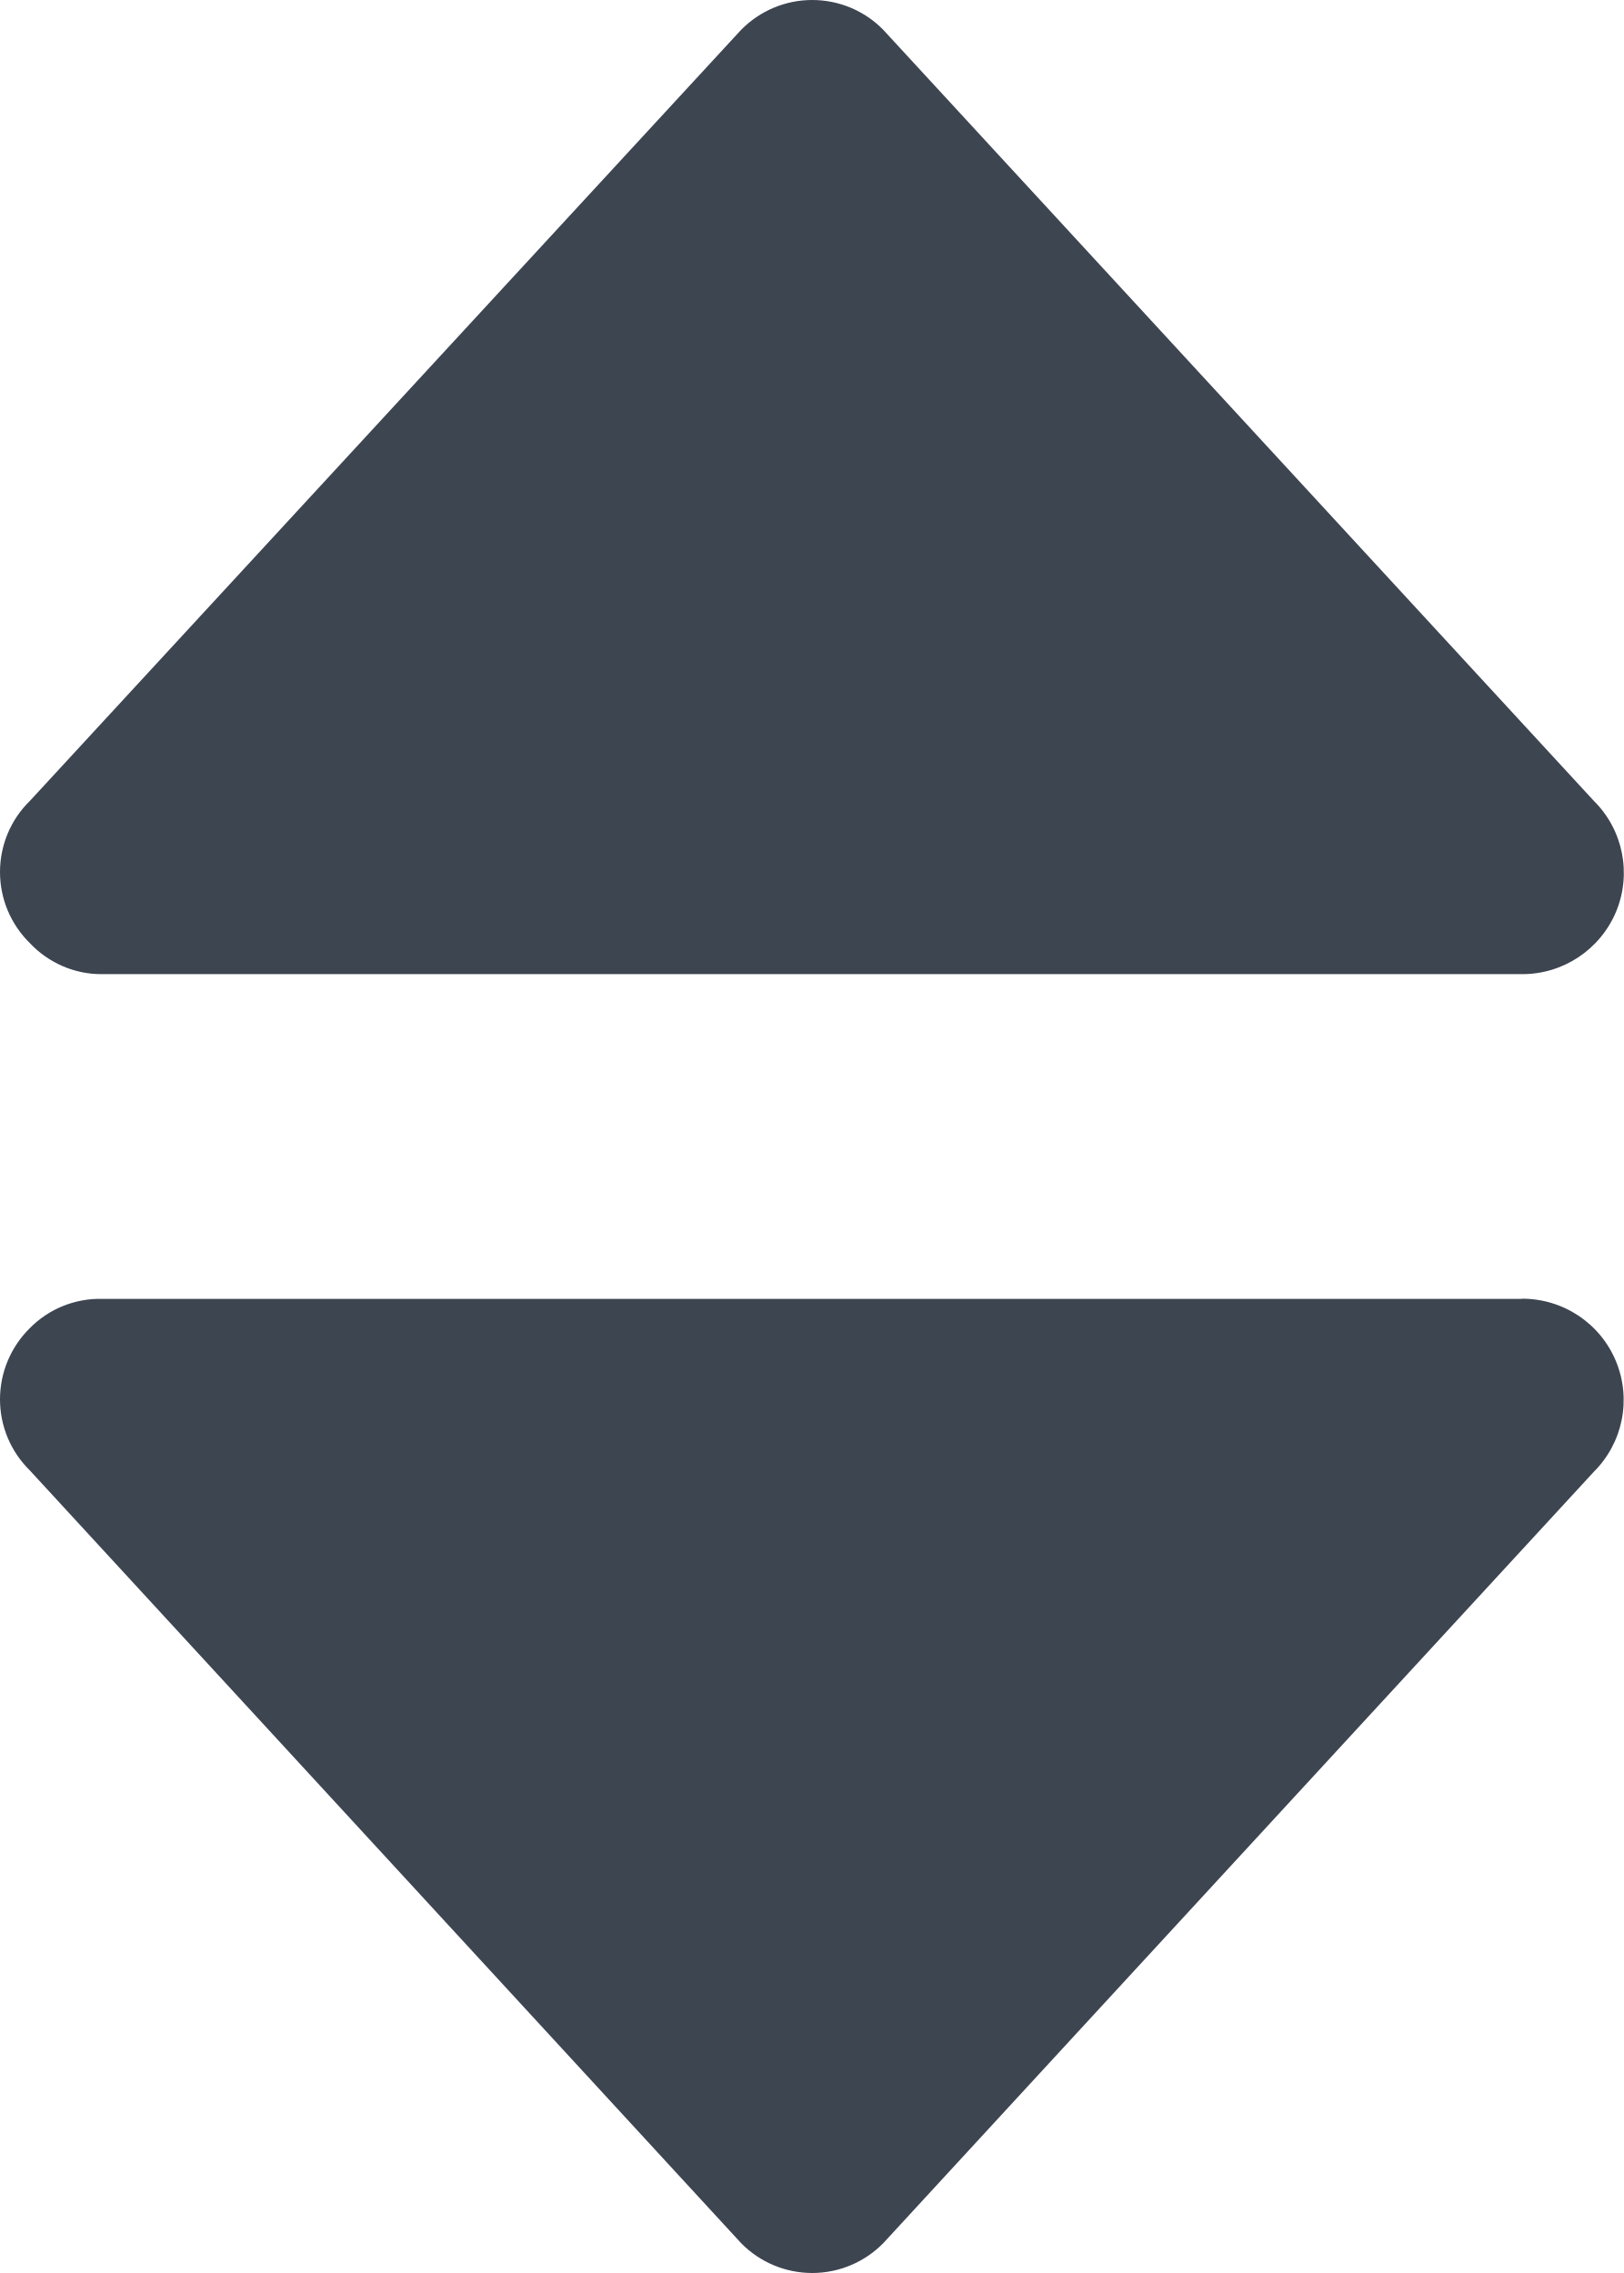
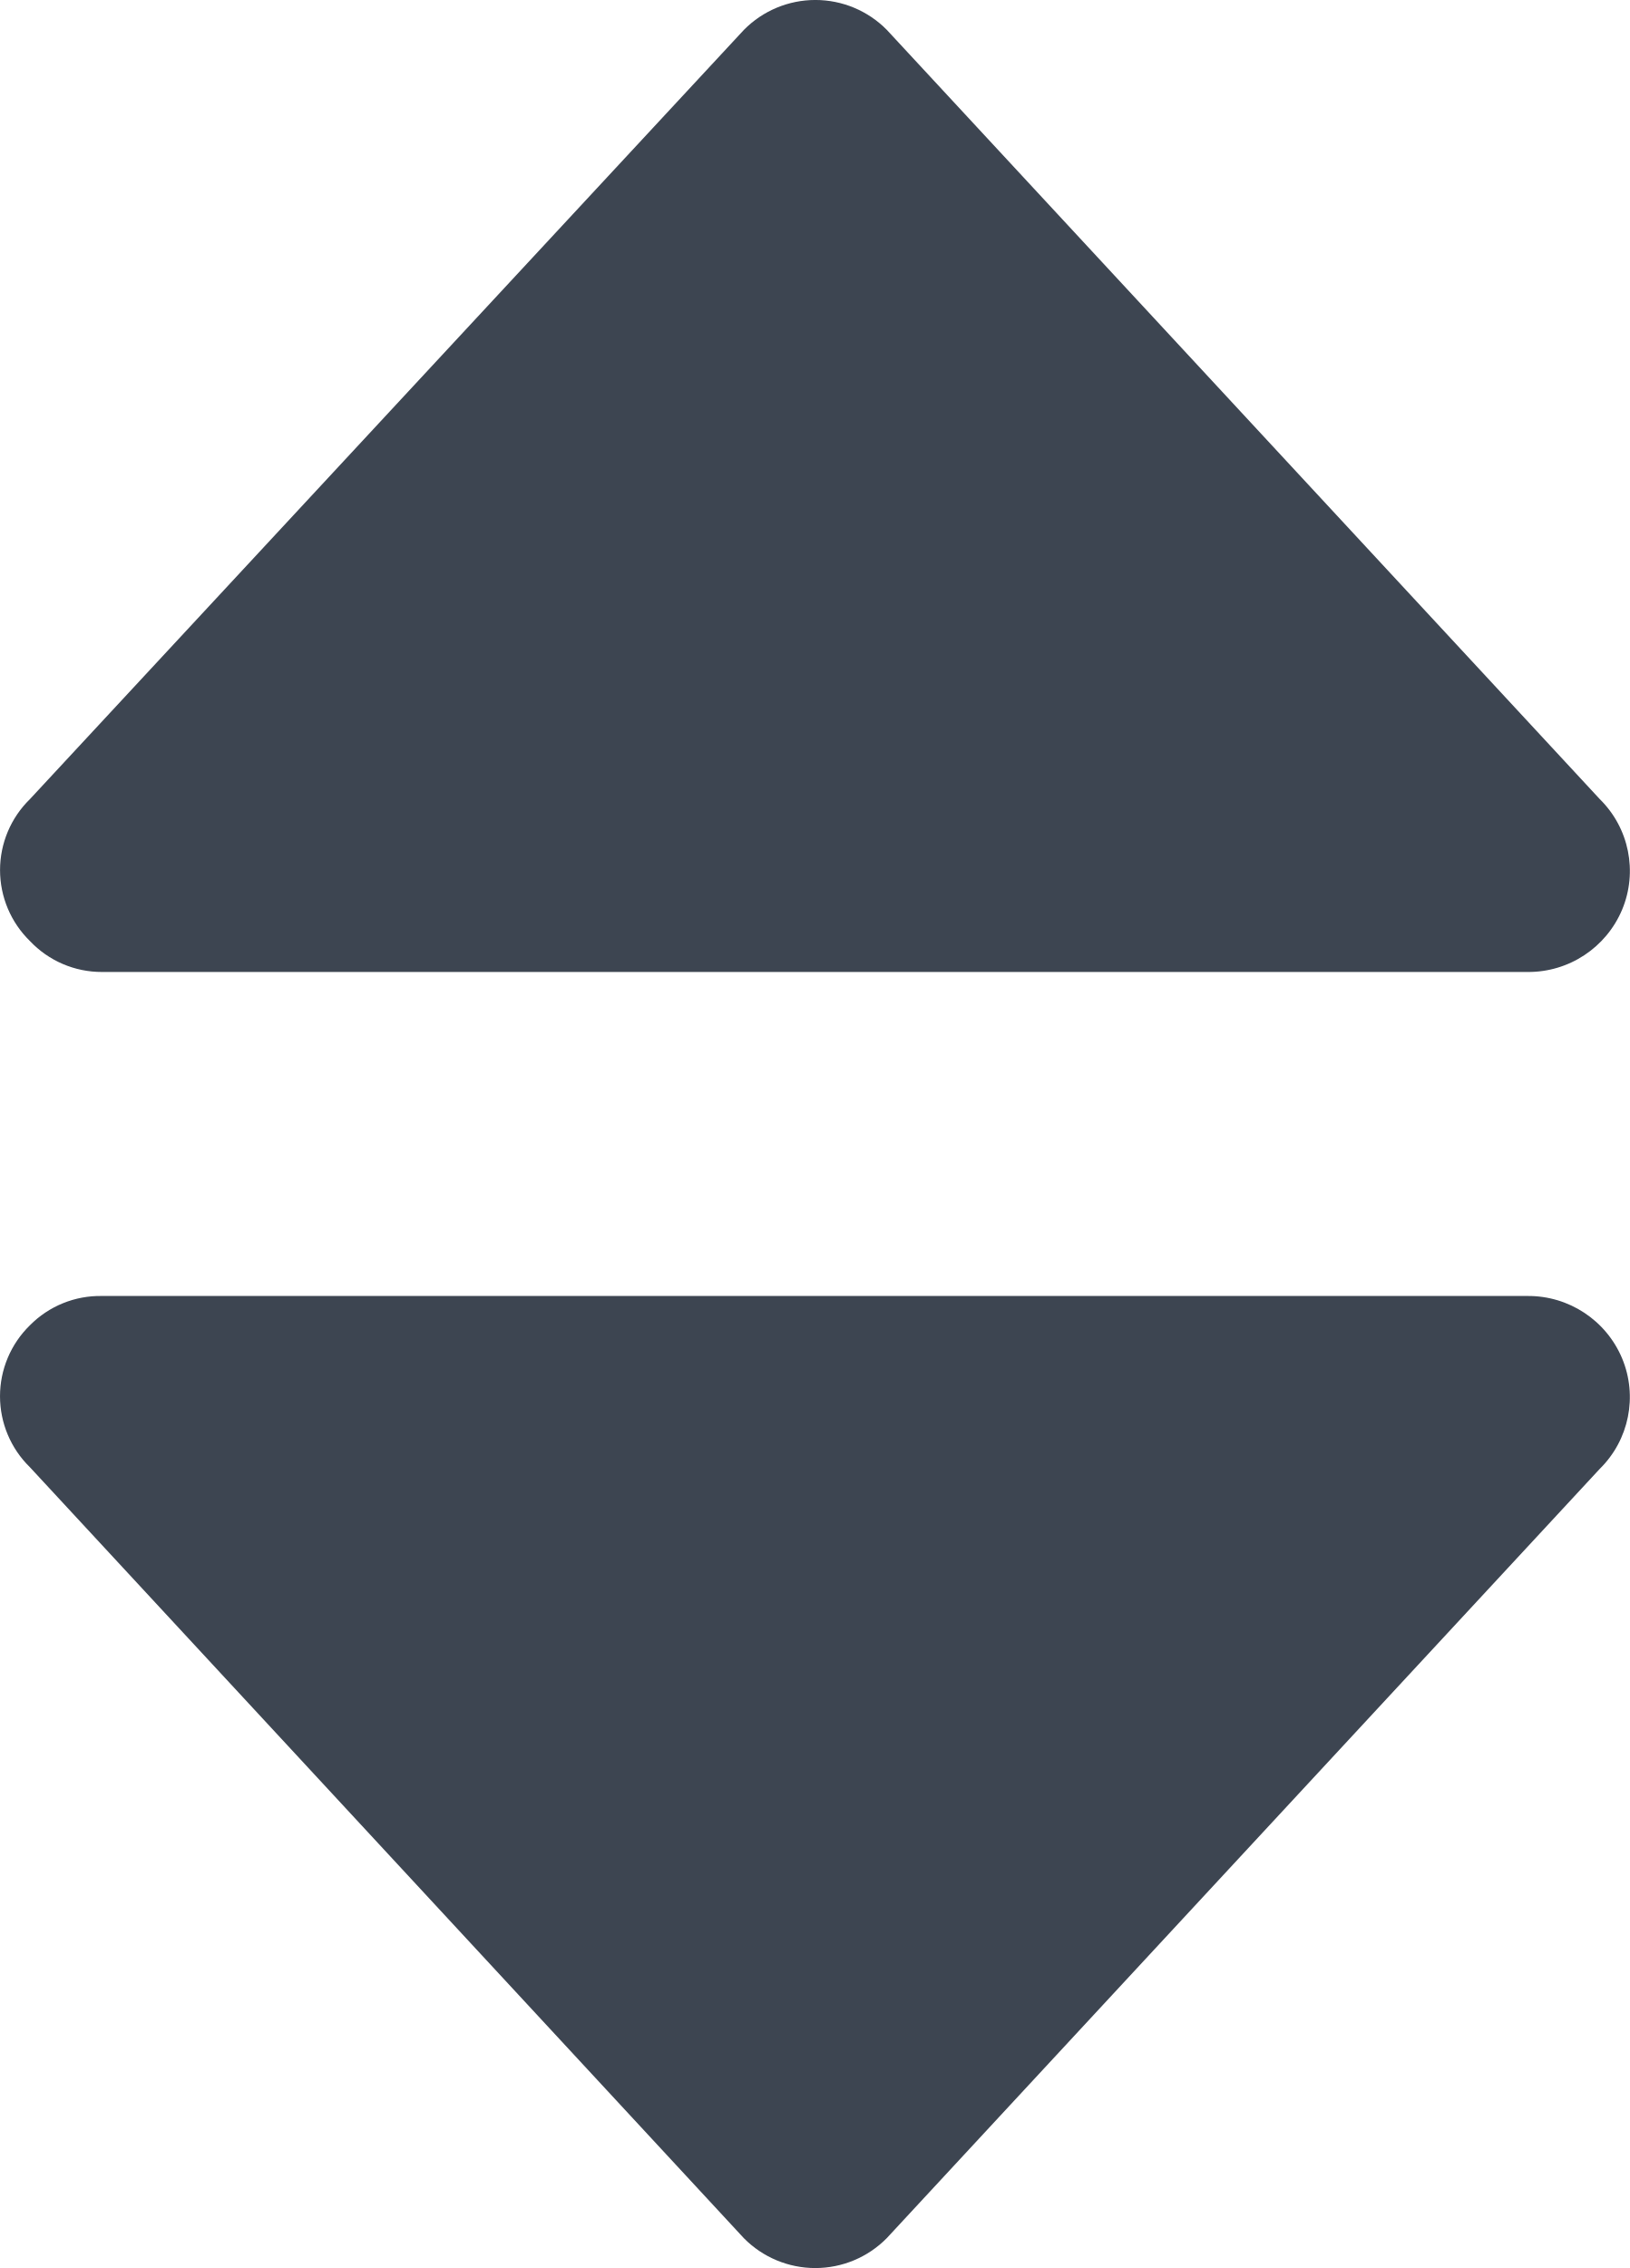
- <svg xmlns="http://www.w3.org/2000/svg" viewBox="0 0 10 14">
-   <g fill="#3d4551" fill-rule="evenodd">
-     <path d="M.626 6H9.373c.253.001.482-.151.58-.385.097-.234.043-.504-.137-.682L5.44.184C5.325.066 5.167 0 5.002 0c-.165 0-.322.066-.438.184L.184 4.933C.066 5.048 0 5.206 0 5.371s.066.322.184.438c.115.122.275.192.443.191zM9.373 8H.626c-.166-.003-.326.062-.443.181C.066 8.297 0 8.454 0 8.619s.066.322.184.438l4.381 4.76C4.68 13.934 4.838 14 5.002 14s.322-.066.438-.184l4.375-4.75c.18-.179.234-.448.137-.682-.097-.234-.326-.386-.58-.385z" />
-   </g>
+ <svg xmlns="http://www.w3.org/2000/svg" width="46" height="64" viewBox="0 0 46 64">
+   <path fill="#3D4551" fill-rule="evenodd" d="M2.881 27.428h40.234a2.87 2.87 0 0 0 2.666-1.759 2.84 2.84 0 0 0-.63-3.118L25.026.84a2.833 2.833 0 0 0-4.028 0L.844 22.551a2.798 2.798 0 0 0 0 4.003c.528.56 1.266.877 2.037.874zm40.234 9.143H2.88a2.787 2.787 0 0 0-2.037.828 2.798 2.798 0 0 0 0 4.003l20.153 21.759a2.833 2.833 0 0 0 4.028 0l20.127-21.713a2.84 2.84 0 0 0 .629-3.118 2.87 2.87 0 0 0-2.666-1.759z" />
</svg>
